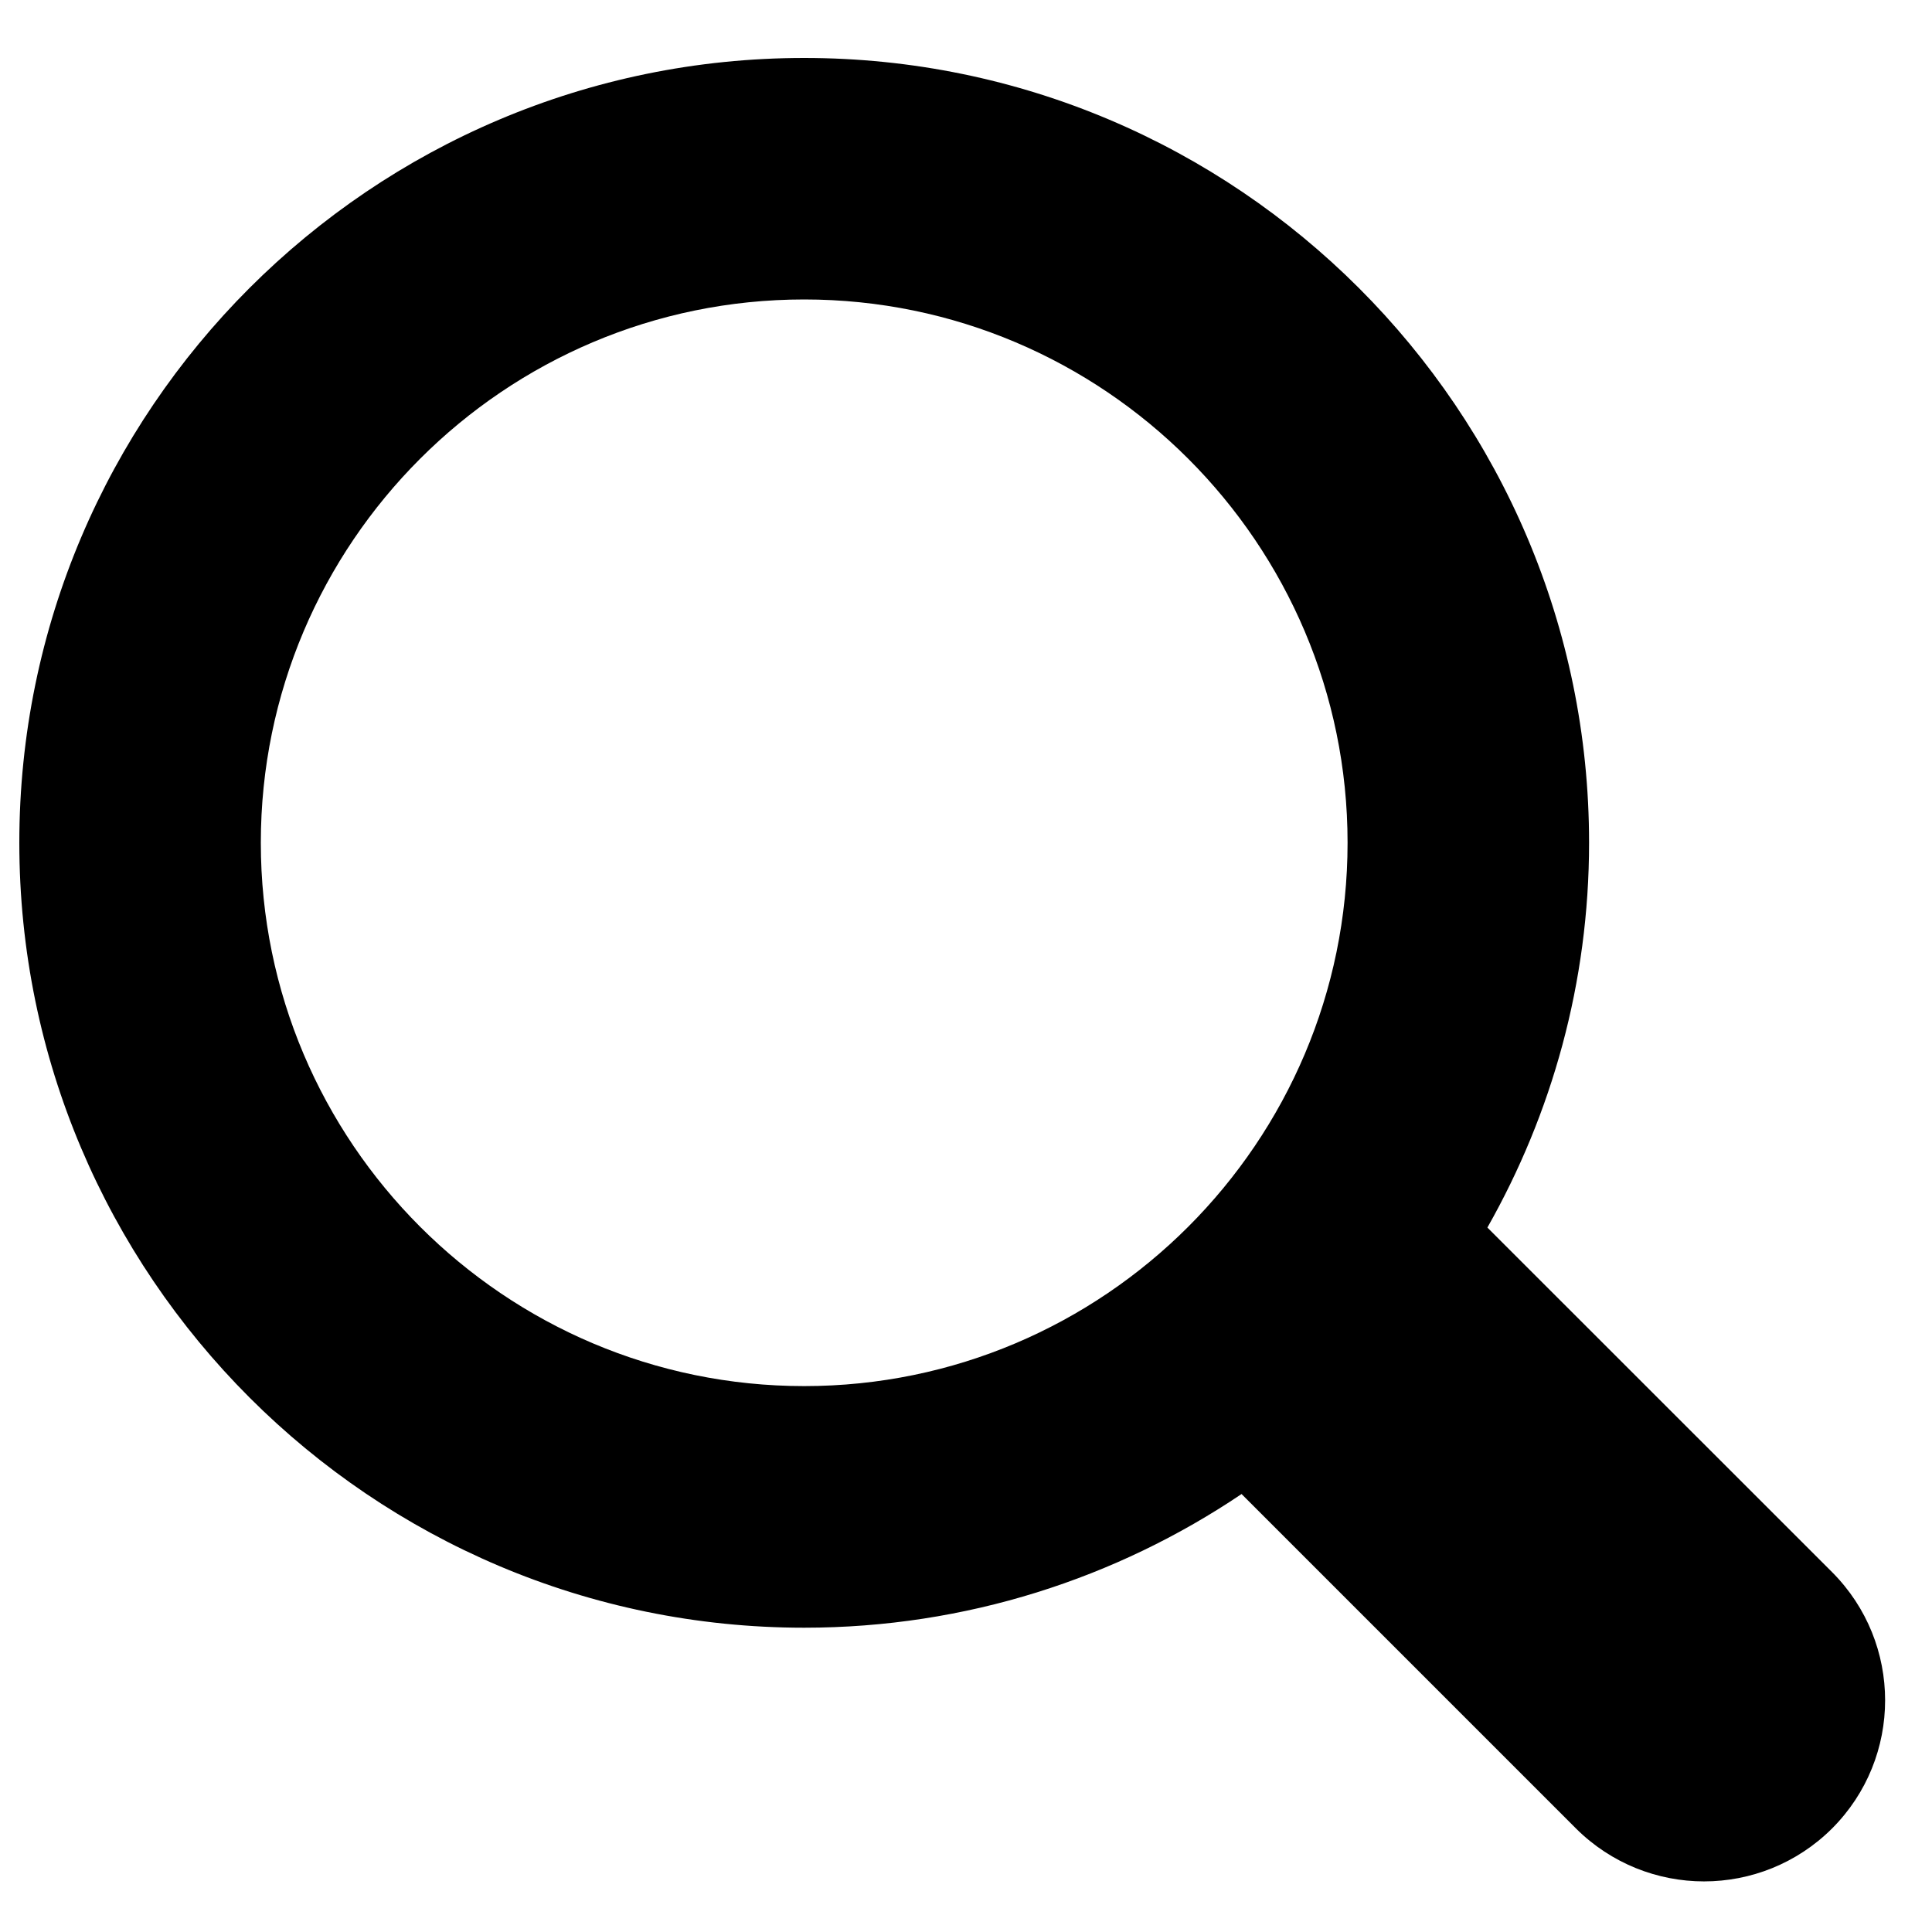
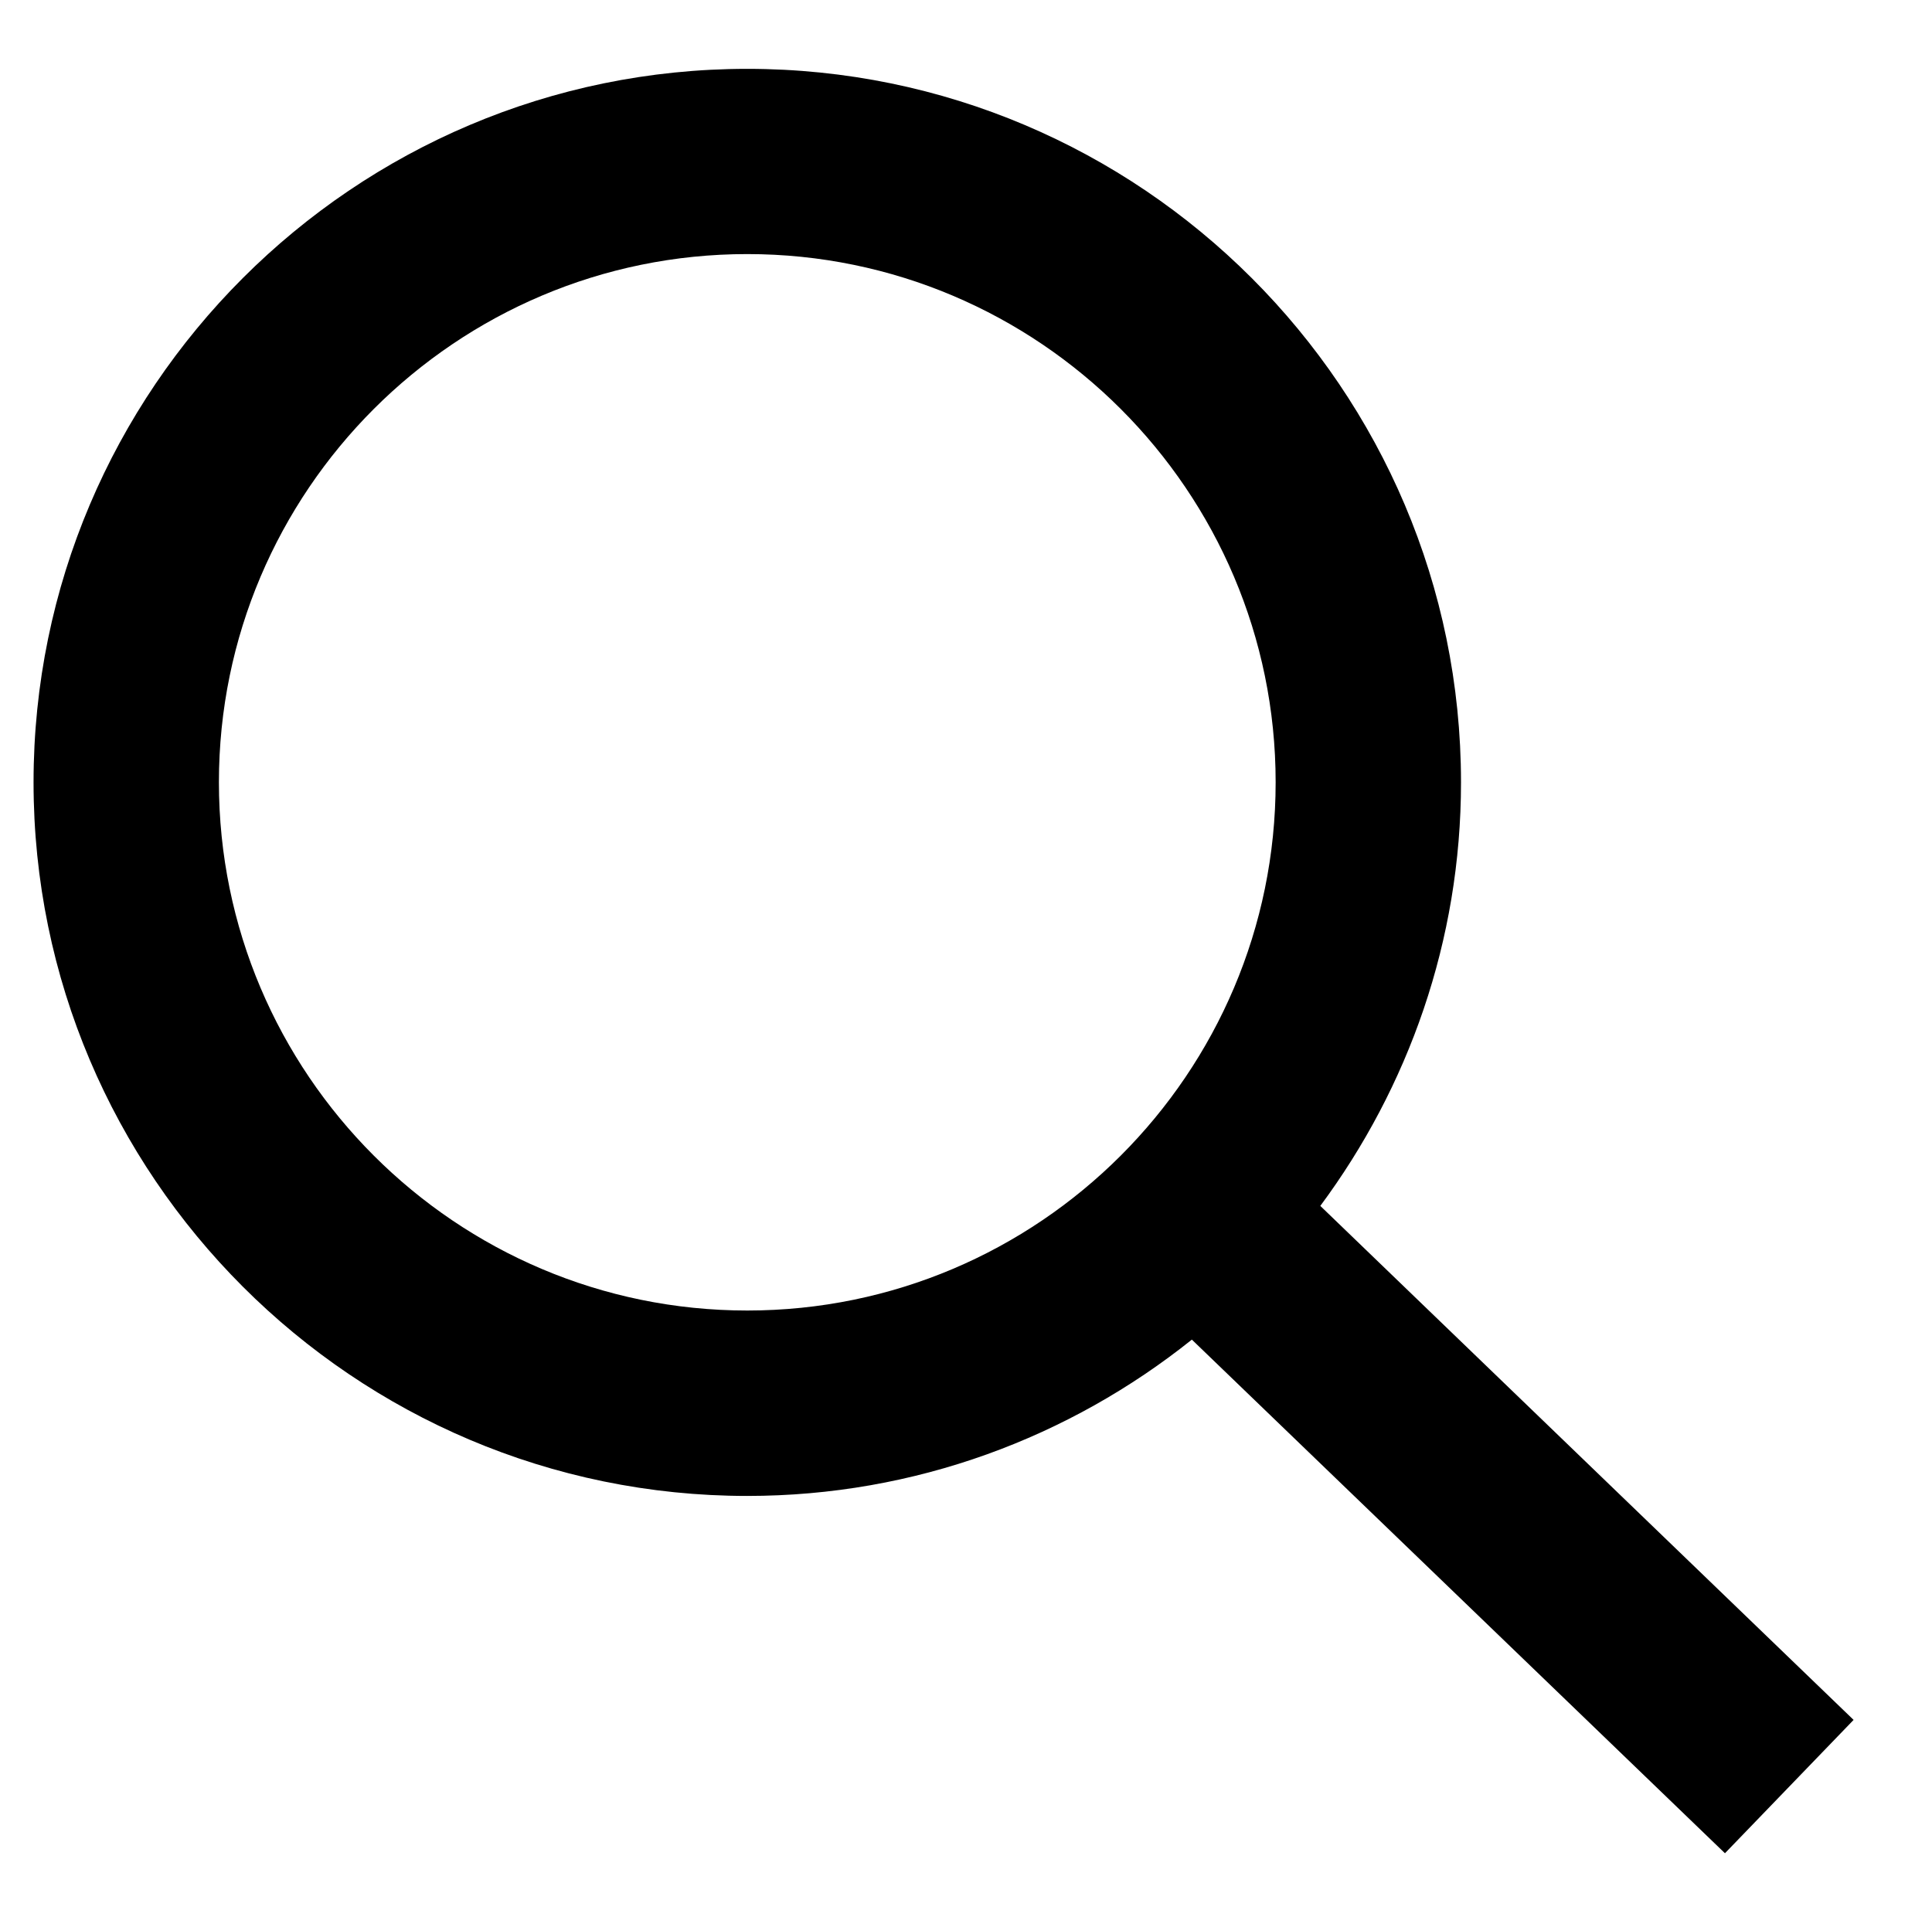
- <svg xmlns="http://www.w3.org/2000/svg" width="100px" height="100px" viewBox="0 0 100 100" version="1.1">
-   <defs />
-   <g id="Page-1" stroke="none" stroke-width="1" fill="none" fill-rule="evenodd">
-     <g id="buscar" fill="#000000">
-       <path d="M94.831,81.375 L76.987,63.538 C80.325,57.65 82.25,50.856 82.25,43.619 C82.25,21.219 64.025,3 41.625,3 C19.225,3 1,21.219 1,43.619 C1,66.019 19.225,84.25 41.625,84.25 C50,84.25 57.794,81.688 64.263,77.331 L81.569,94.638 C83.4,96.463 85.806,97.381 88.2,97.381 C90.6,97.381 93,96.463 94.831,94.638 C98.487,90.975 98.487,85.044 94.831,81.375 L94.831,81.375 Z M13.5,43.619 C13.5,28.113 26.113,15.5 41.625,15.5 C57.131,15.5 69.75,28.113 69.75,43.619 C69.75,59.125 57.131,71.744 41.625,71.744 C26.113,71.744 13.5,59.125 13.5,43.619 L13.5,43.619 Z" id="Imported-Layers" />
-     </g>
-   </g>
+ <svg xmlns="http://www.w3.org/2000/svg" version="1.1" id="Layer_1" x="0px" y="0px" width="20.846px" height="20.794px" viewBox="0 0 20.846 20.794" enable-background="new 0 0 20.846 20.794" xml:space="preserve">
+   <path d="M20,18.561l-5.754-5.547c0.949-1.28,1.518-2.859,1.518-4.571c0-4.246-3.455-7.7-7.701-7.7s-7.701,3.454-7.701,7.7  s3.455,7.701,7.701,7.701c1.814,0,3.48-0.634,4.797-1.687L18.612,20L20,18.561z M8.063,14.143c-3.144,0-5.701-2.557-5.701-5.701  c0-3.143,2.557-5.7,5.701-5.7s5.701,2.557,5.701,5.7C13.764,11.586,11.207,14.143,8.063,14.143z" />
</svg>
